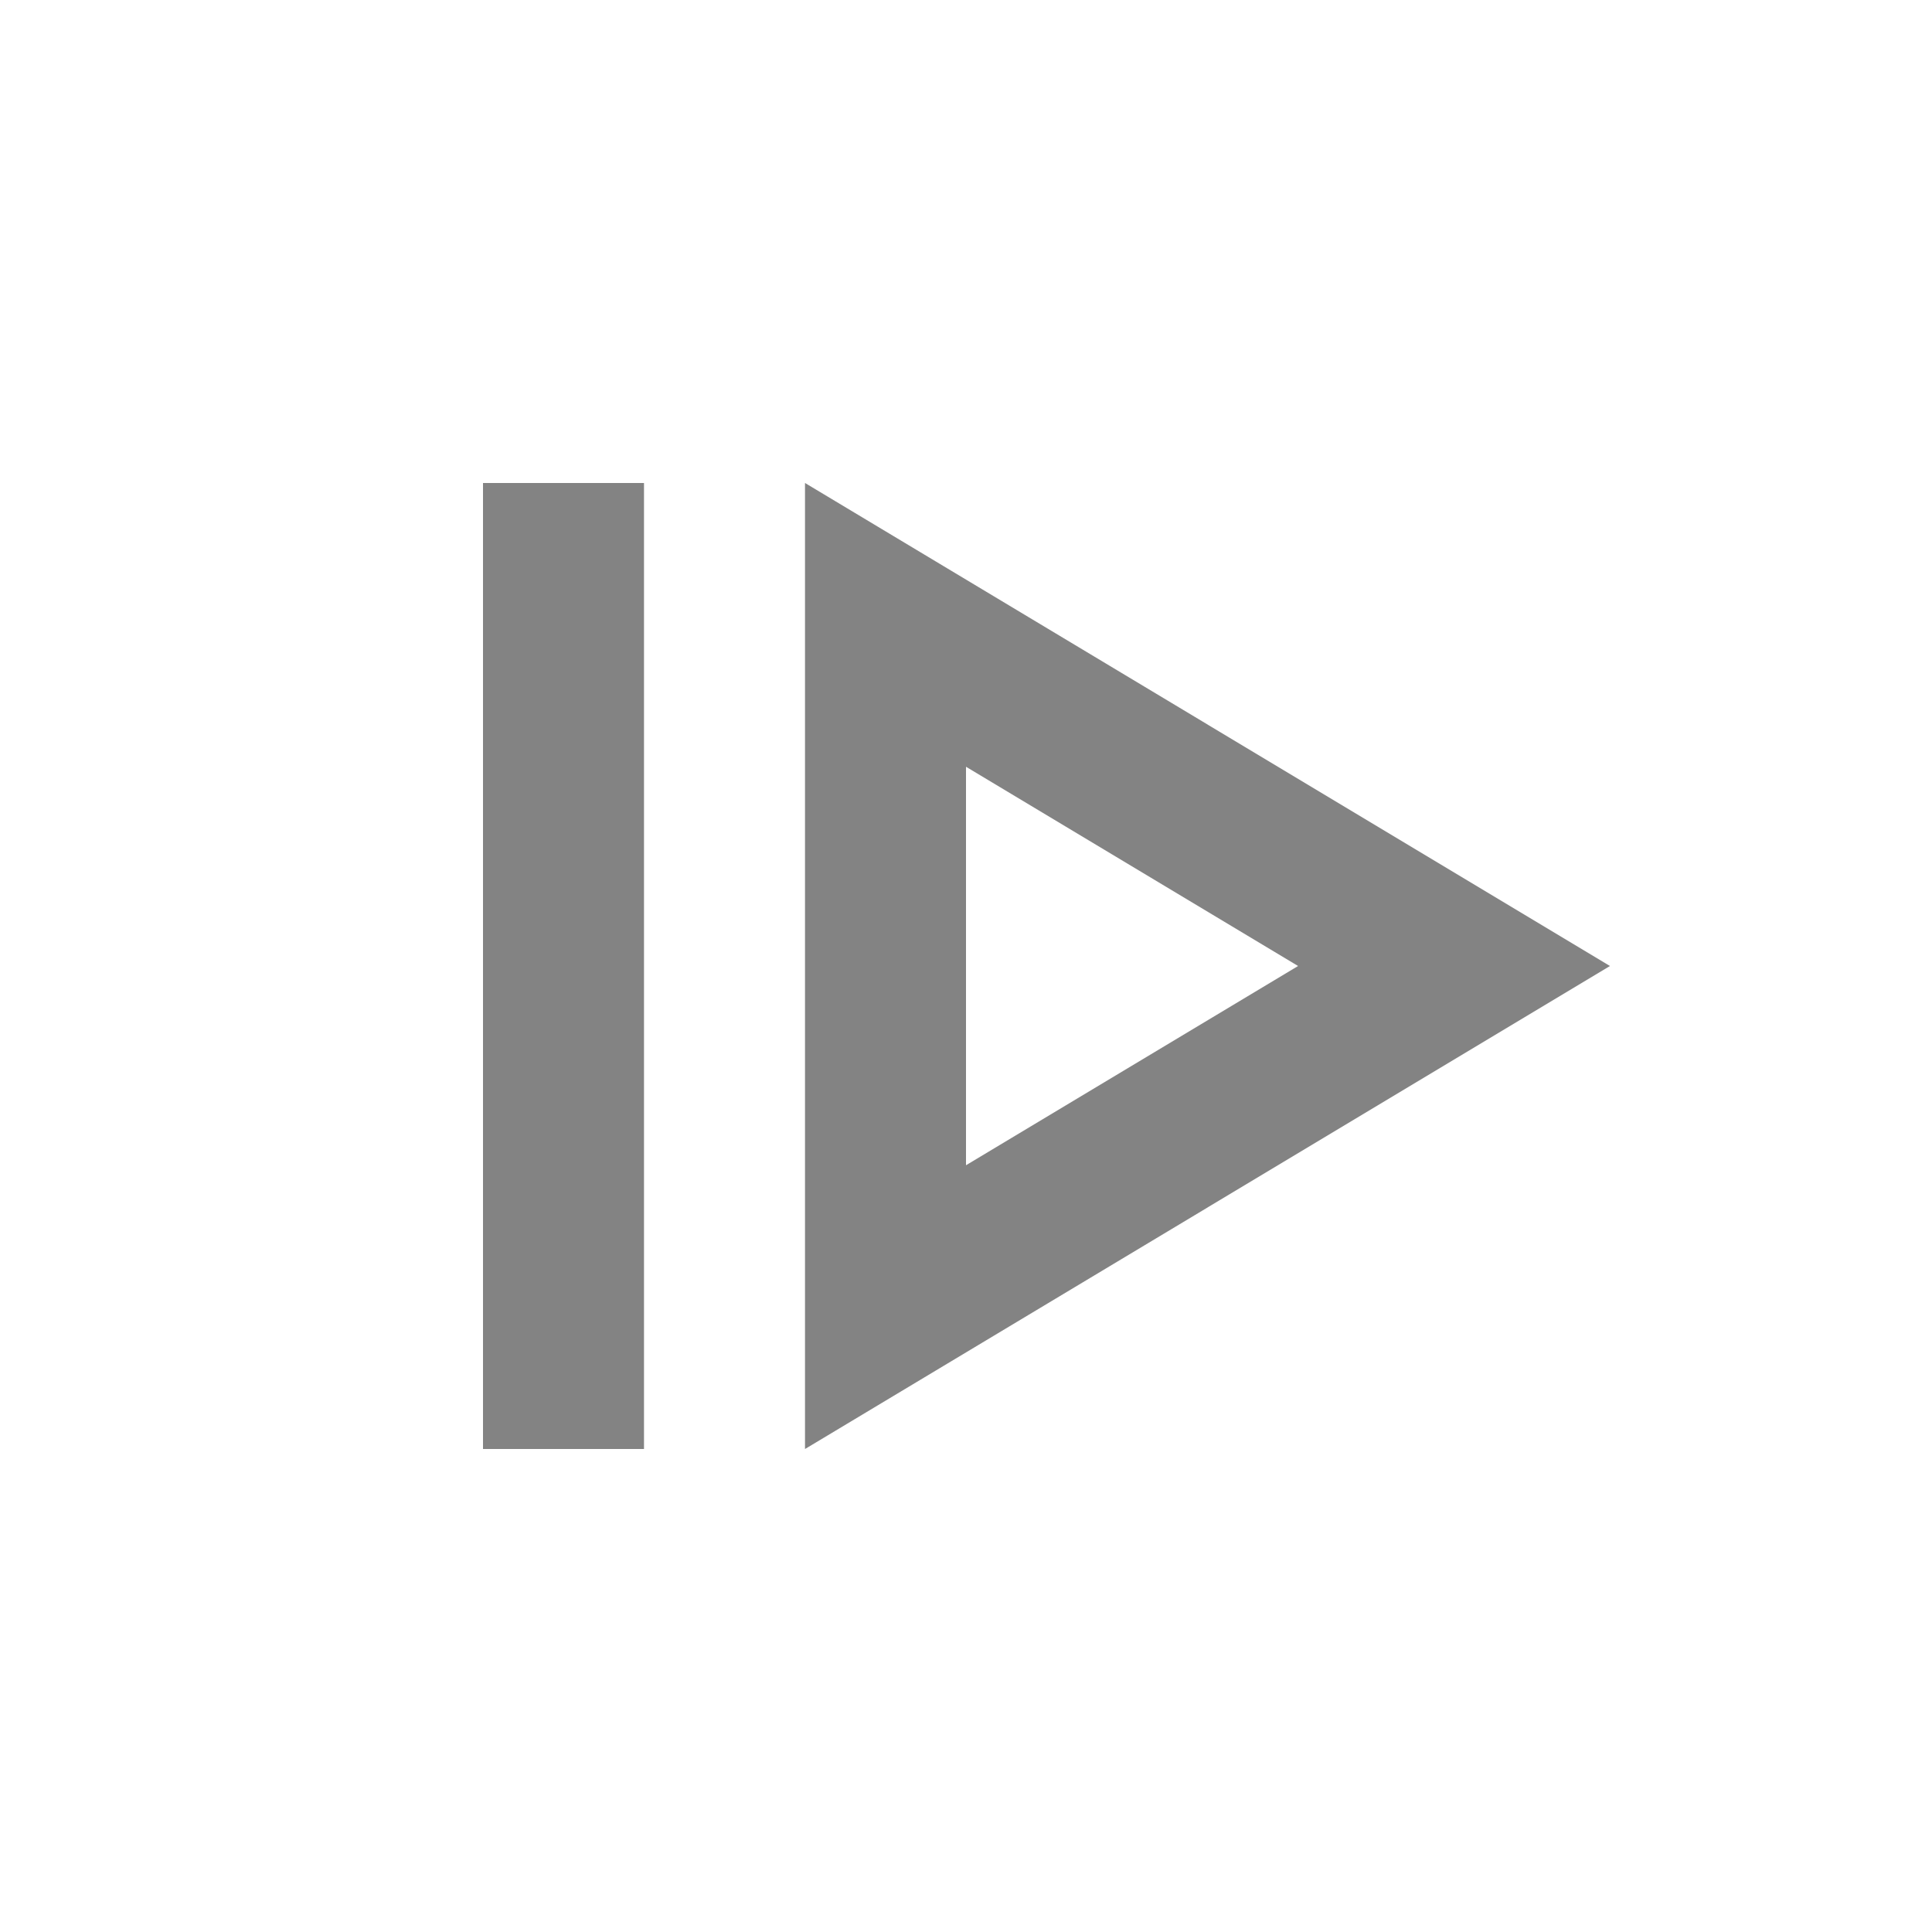
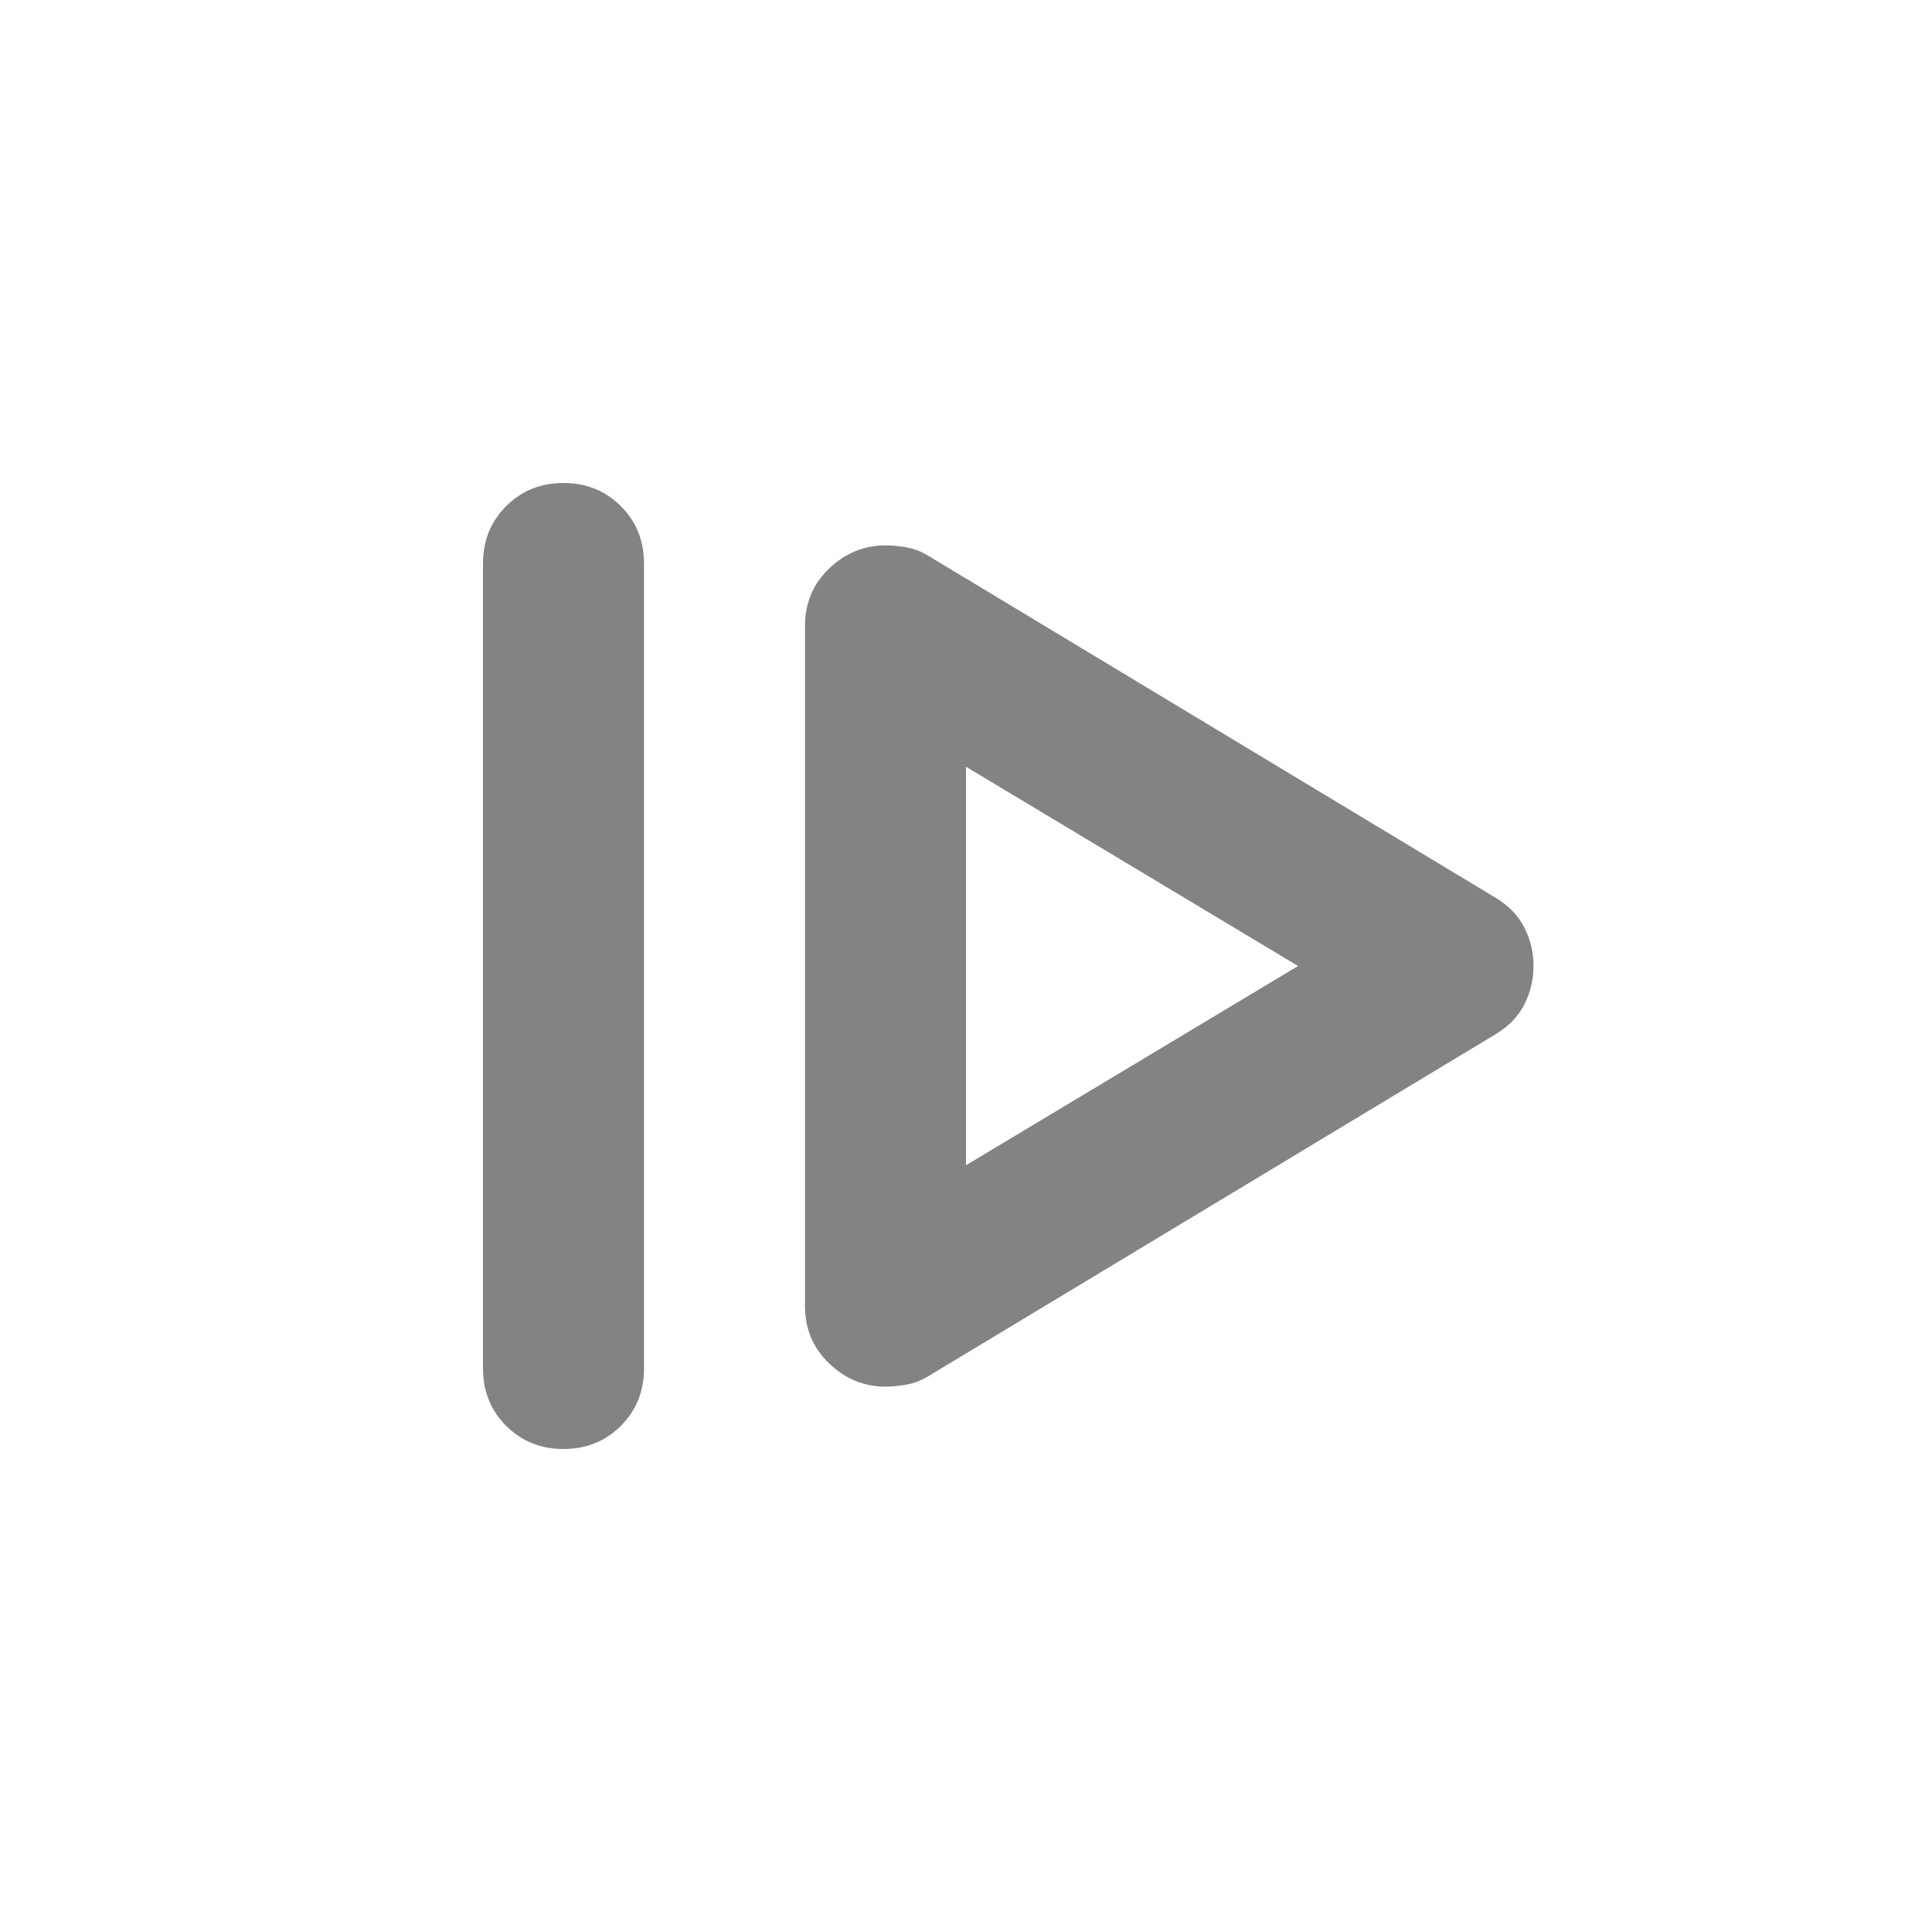
<svg xmlns="http://www.w3.org/2000/svg" height="24px" viewBox="0 -960 960 960" width="24px" fill="#838383">
-   <path d="M240-240v-480h80v480h-80Zm160 0 400-240-400-240v480Zm80-141v-198l165 99-165 99Zm0-99Z" />
+   <path d="M240-280v-400q0-17 11.5-28.5T280-720q17 0 28.5 11.5T320-680v400q0 17-11.5 28.5T280-240q-17 0-28.5-11.5T240-280Zm221 4 282-170q10-6 14.5-15t4.5-19q0-10-4.5-19T743-514L461-684q-5-3-10.5-4t-10.5-1q-16 0-28 11.5T400-649v338q0 17 12 28.5t28 11.5q5 0 10.5-1t10.5-4Zm19-105v-198l165 99-165 99Zm0-99Z" />
</svg>
